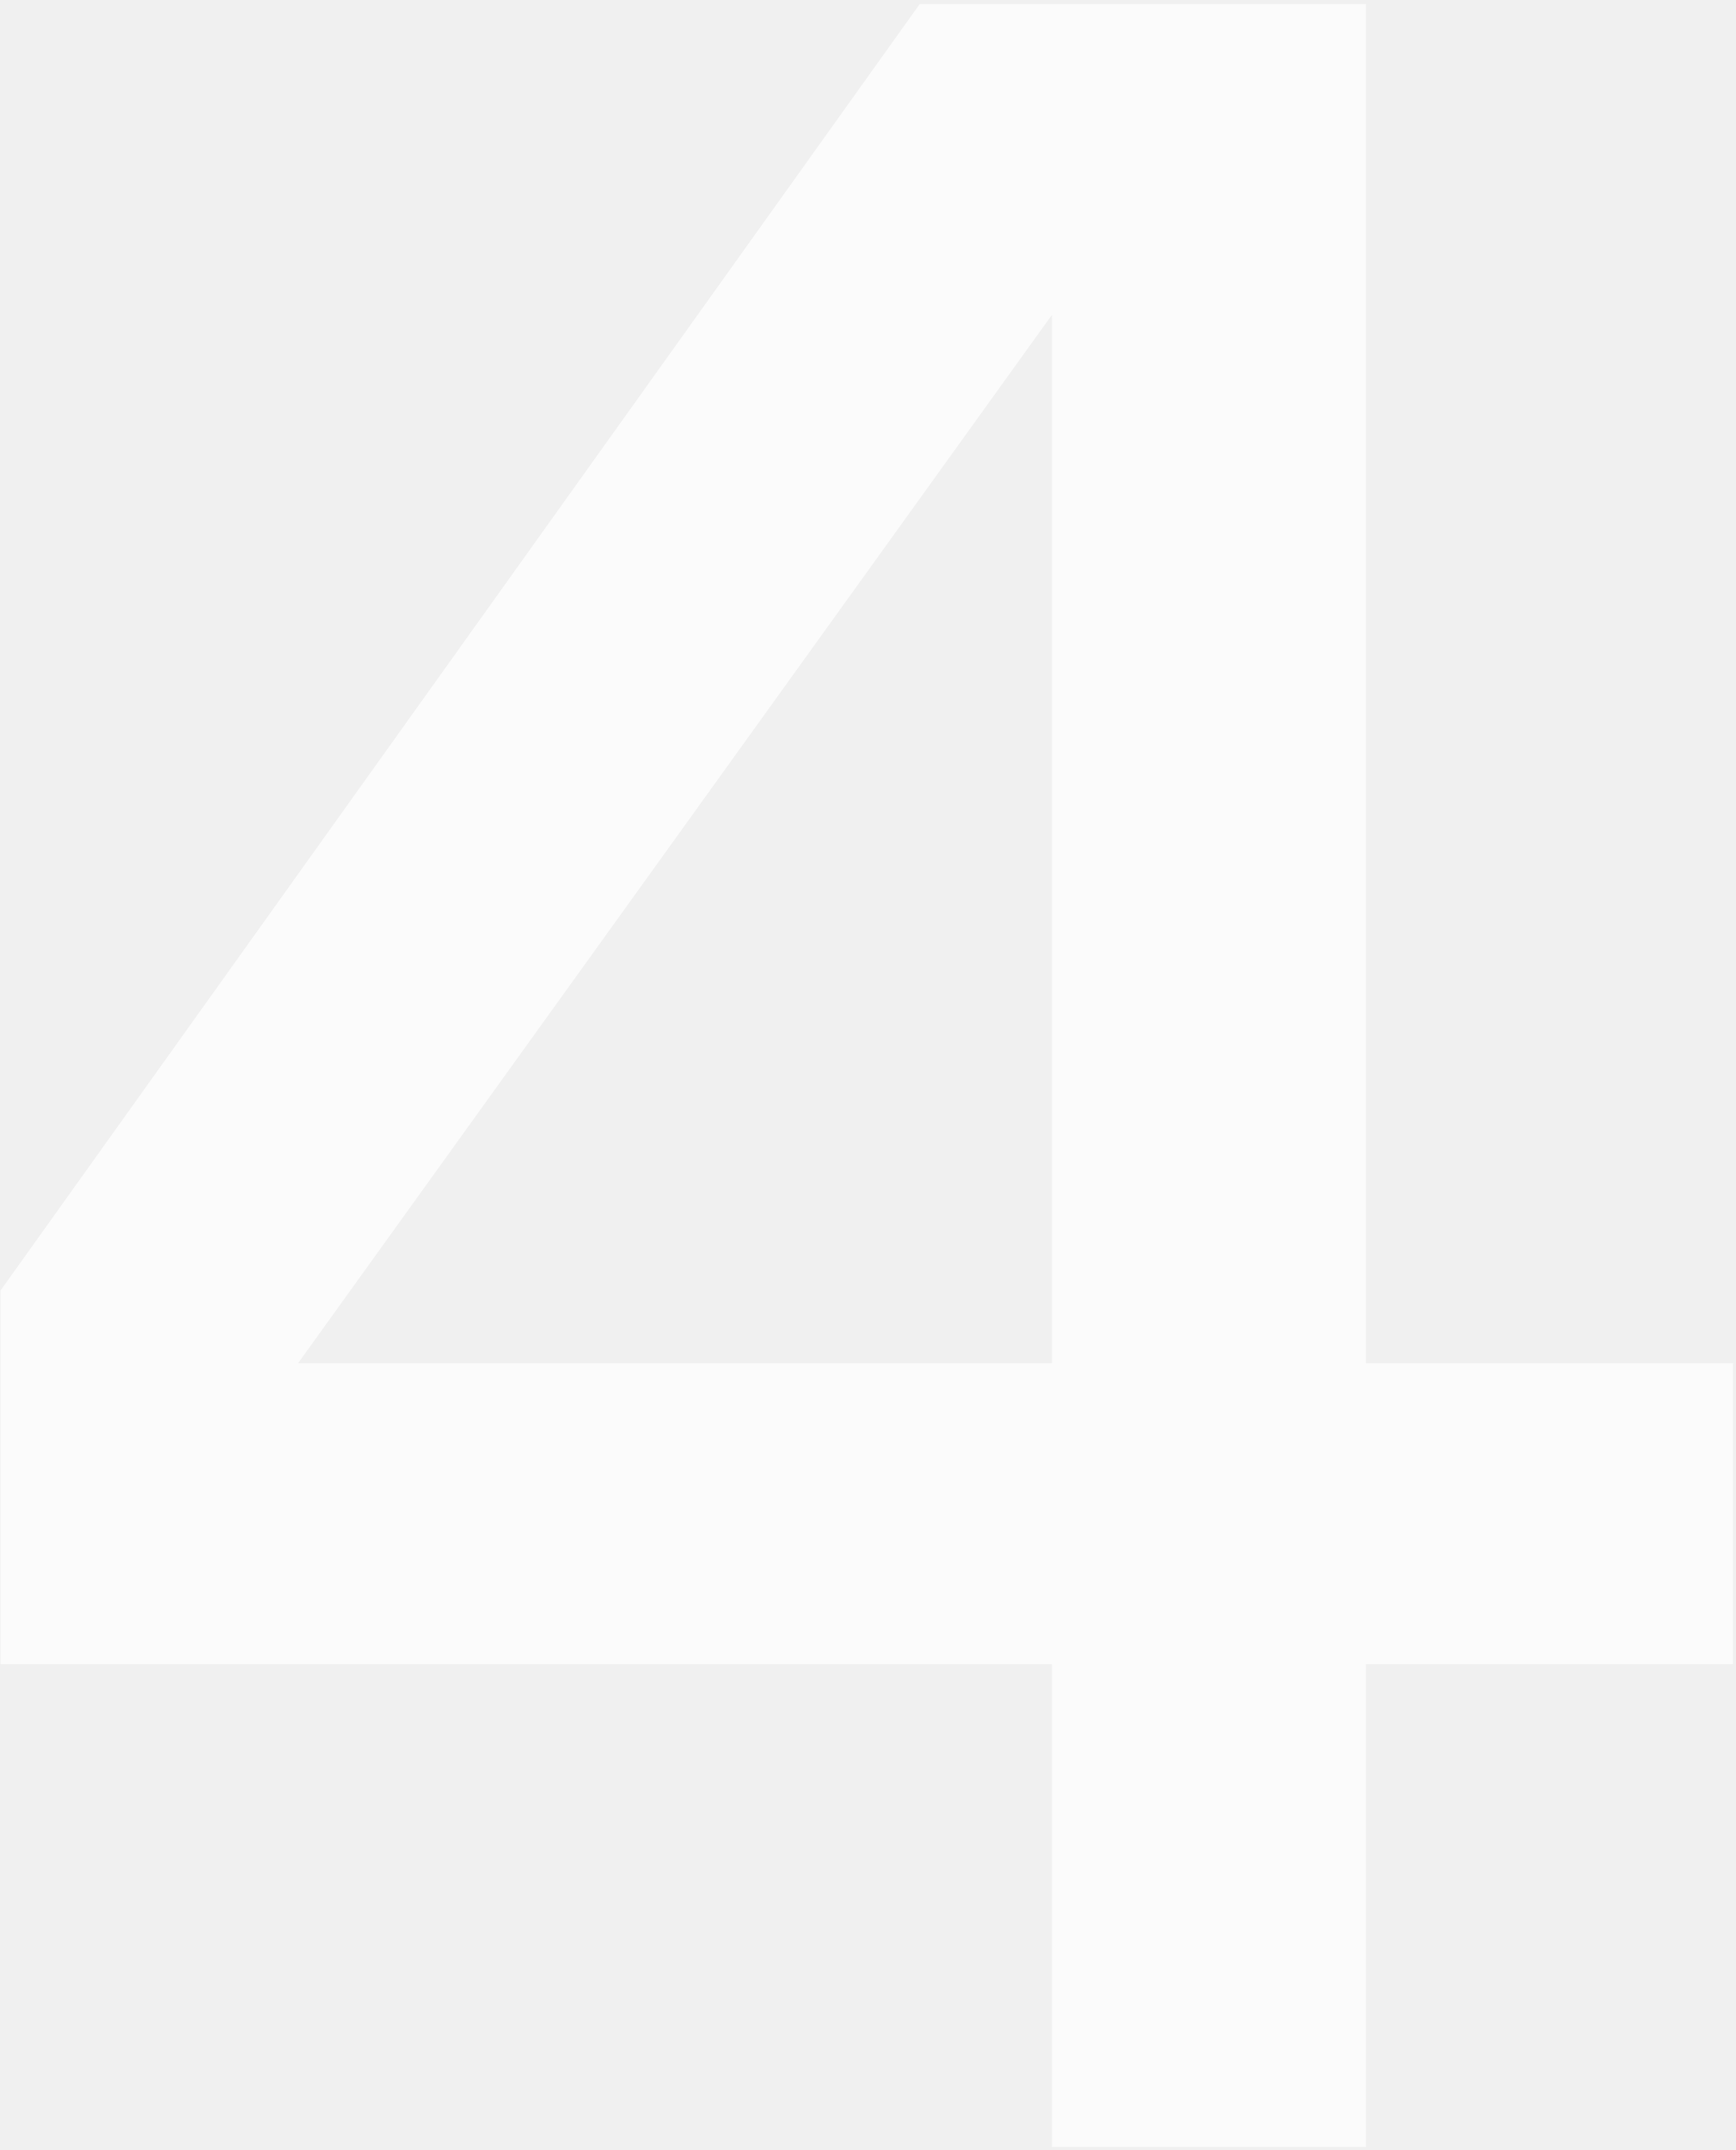
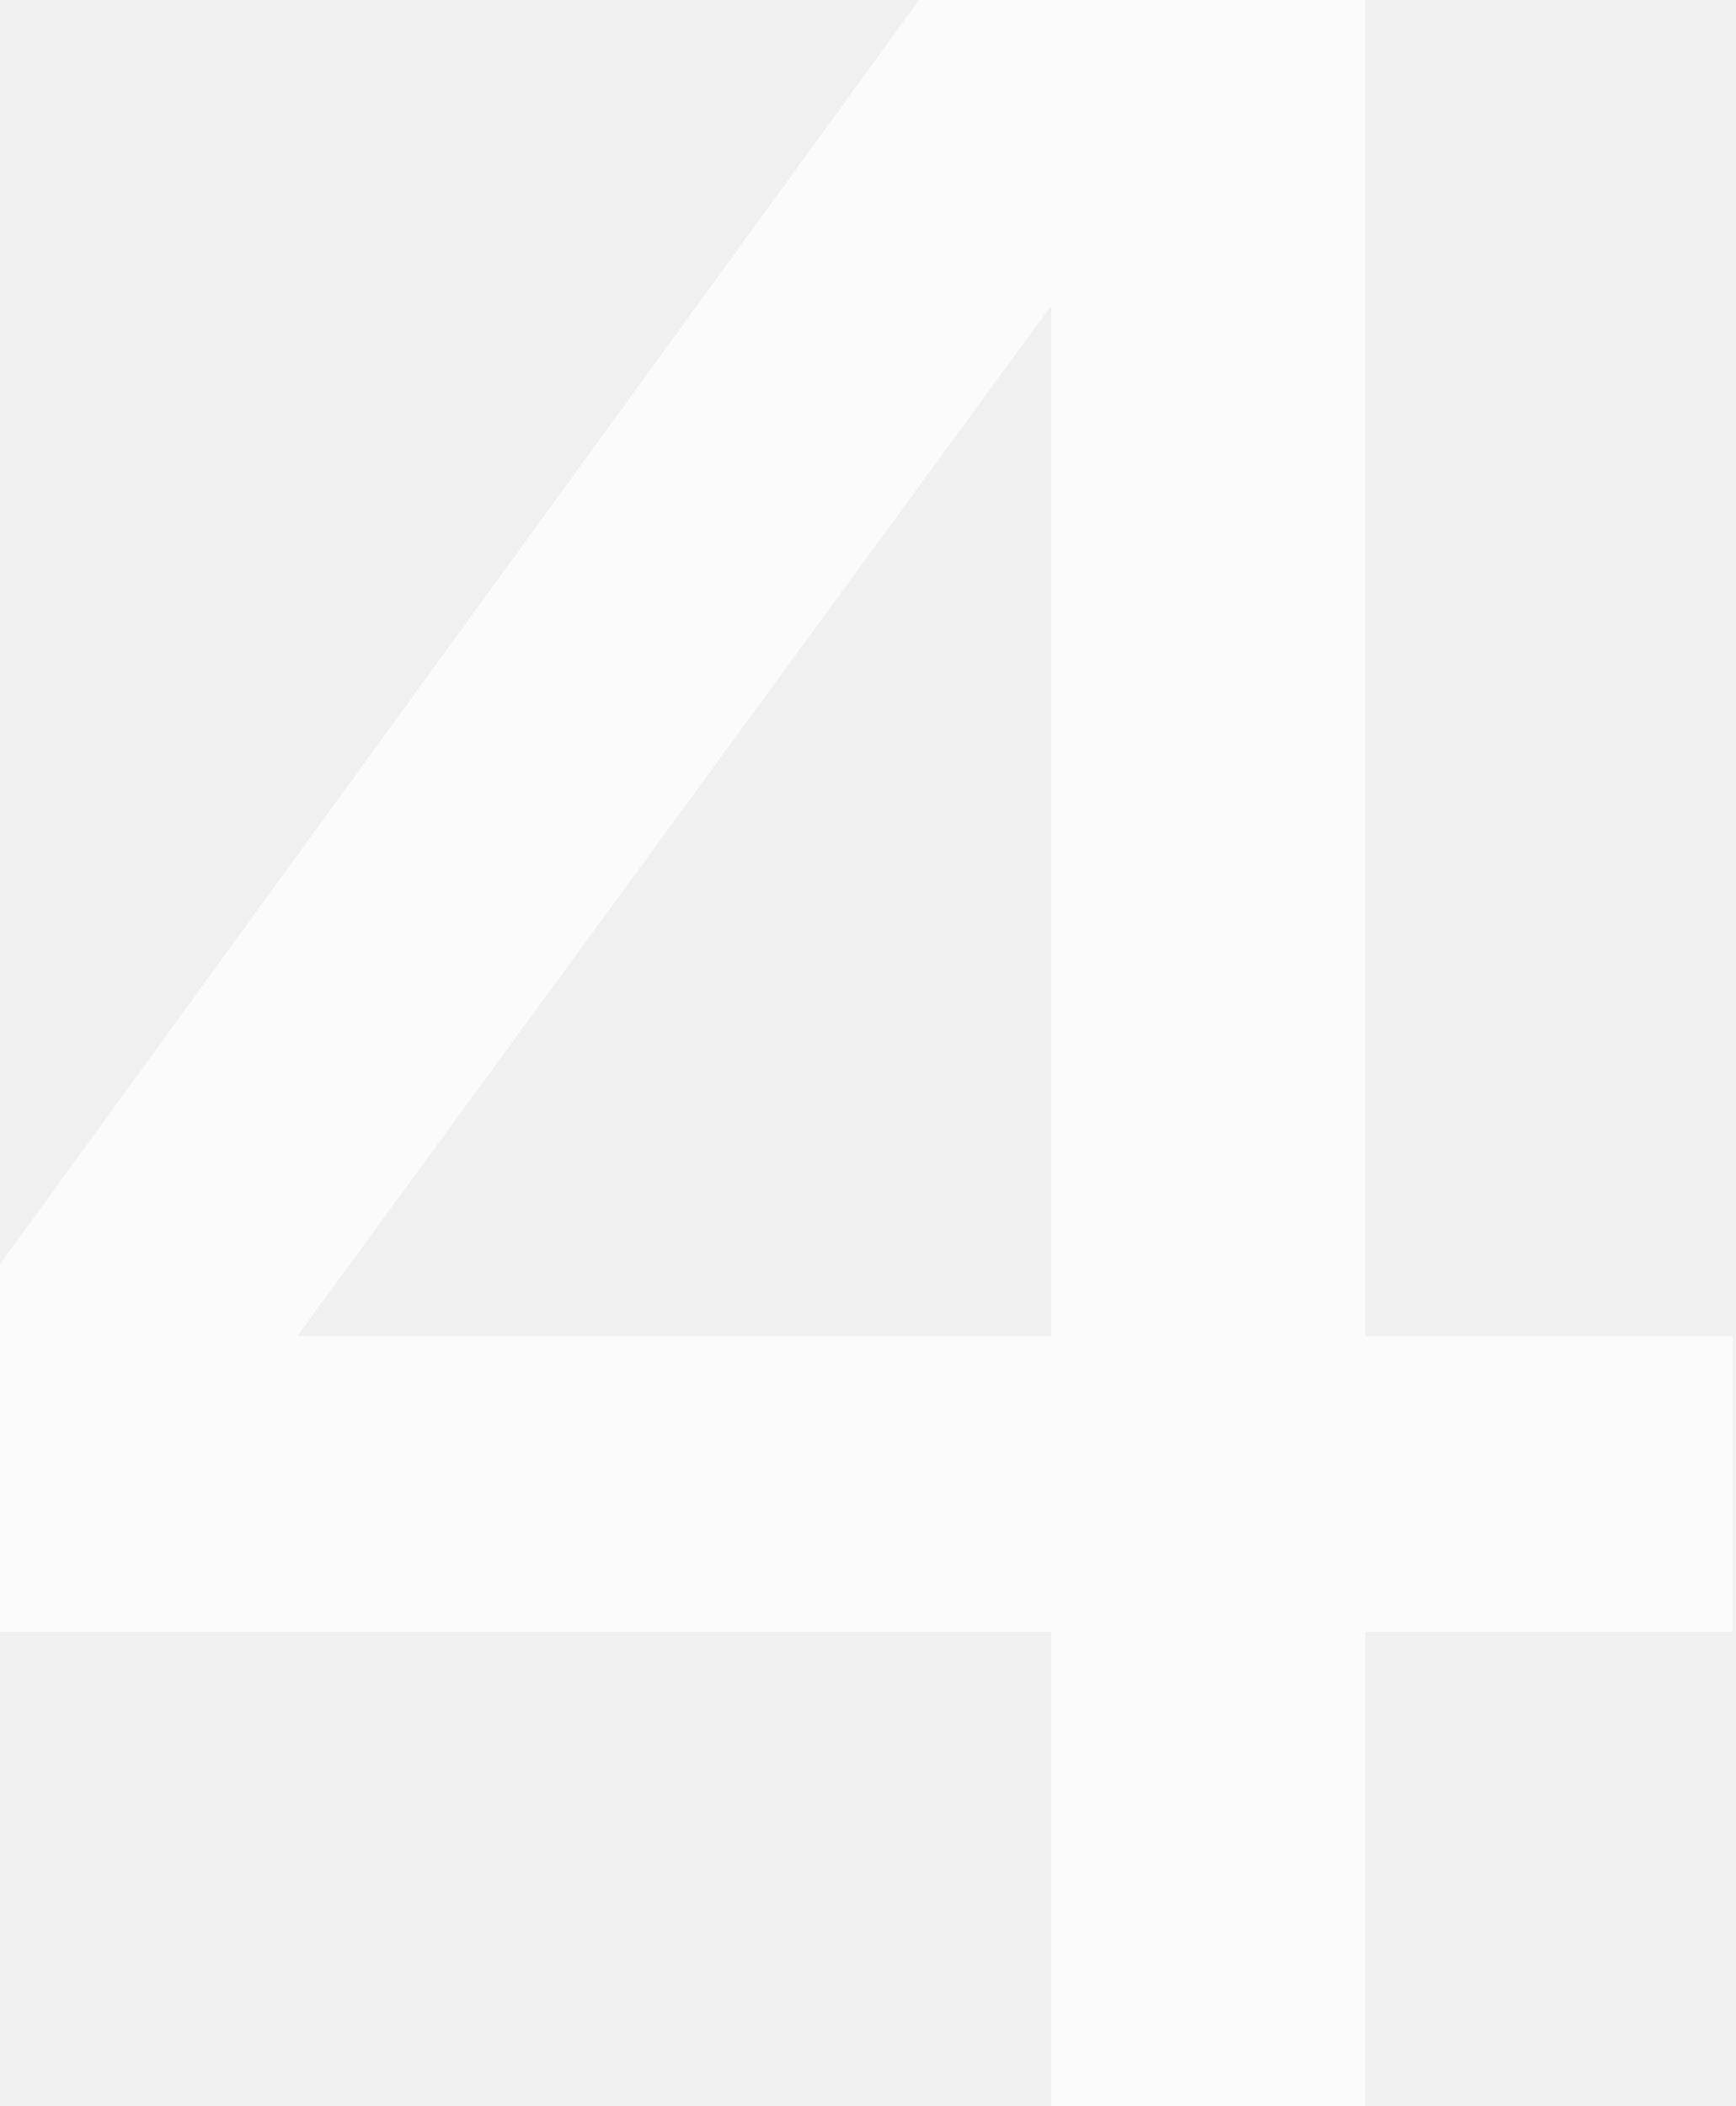
- <svg xmlns="http://www.w3.org/2000/svg" width="285" height="353" viewBox="0 0 285 353" fill="none">
-   <path d="M0.086 273.23H172.742V352.5H224.322V273.23H284.589V223.822H224.322V0.673H151.025L0.086 211.877V273.23ZM172.742 223.822H48.951L172.742 51.709V223.822Z" fill="white" fill-opacity="0.7" />
+ <svg xmlns="http://www.w3.org/2000/svg" width="183" height="222" viewBox="0 0 183 222" fill="none">
+   <g filter="url(#filter0_d_11_174)">
+     <path d="M0 171.981H110.834V222H143.945V171.981H182.632V140.806H143.945V0H96.892L0 133.269V171.981ZM110.834 140.806H31.368L110.834 32.204V140.806Z" fill="white" fill-opacity="0.7" shape-rendering="crispEdges" />
+   </g>
+   <defs>
+     <filter id="filter0_d_11_174" x="0" y="0" width="182.632" height="222" filterUnits="userSpaceOnUse" color-interpolation-filters="sRGB">
+       <feFlood flood-opacity="0" result="BackgroundImageFix" />
+       <feColorMatrix in="SourceAlpha" type="matrix" values="0 0 0 0 0 0 0 0 0 0 0 0 0 0 0 0 0 0 127 0" result="hardAlpha" />
+       <feOffset />
+       <feComposite in2="hardAlpha" operator="out" />
+       <feColorMatrix type="matrix" values="0 0 0 0 1 0 0 0 0 1 0 0 0 0 1 0 0 0 0.01 0" />
+       <feBlend mode="normal" in2="BackgroundImageFix" result="effect1_dropShadow_11_174" />
+       <feBlend mode="normal" in="SourceGraphic" in2="effect1_dropShadow_11_174" result="shape" />
+     </filter>
+   </defs>
</svg>
